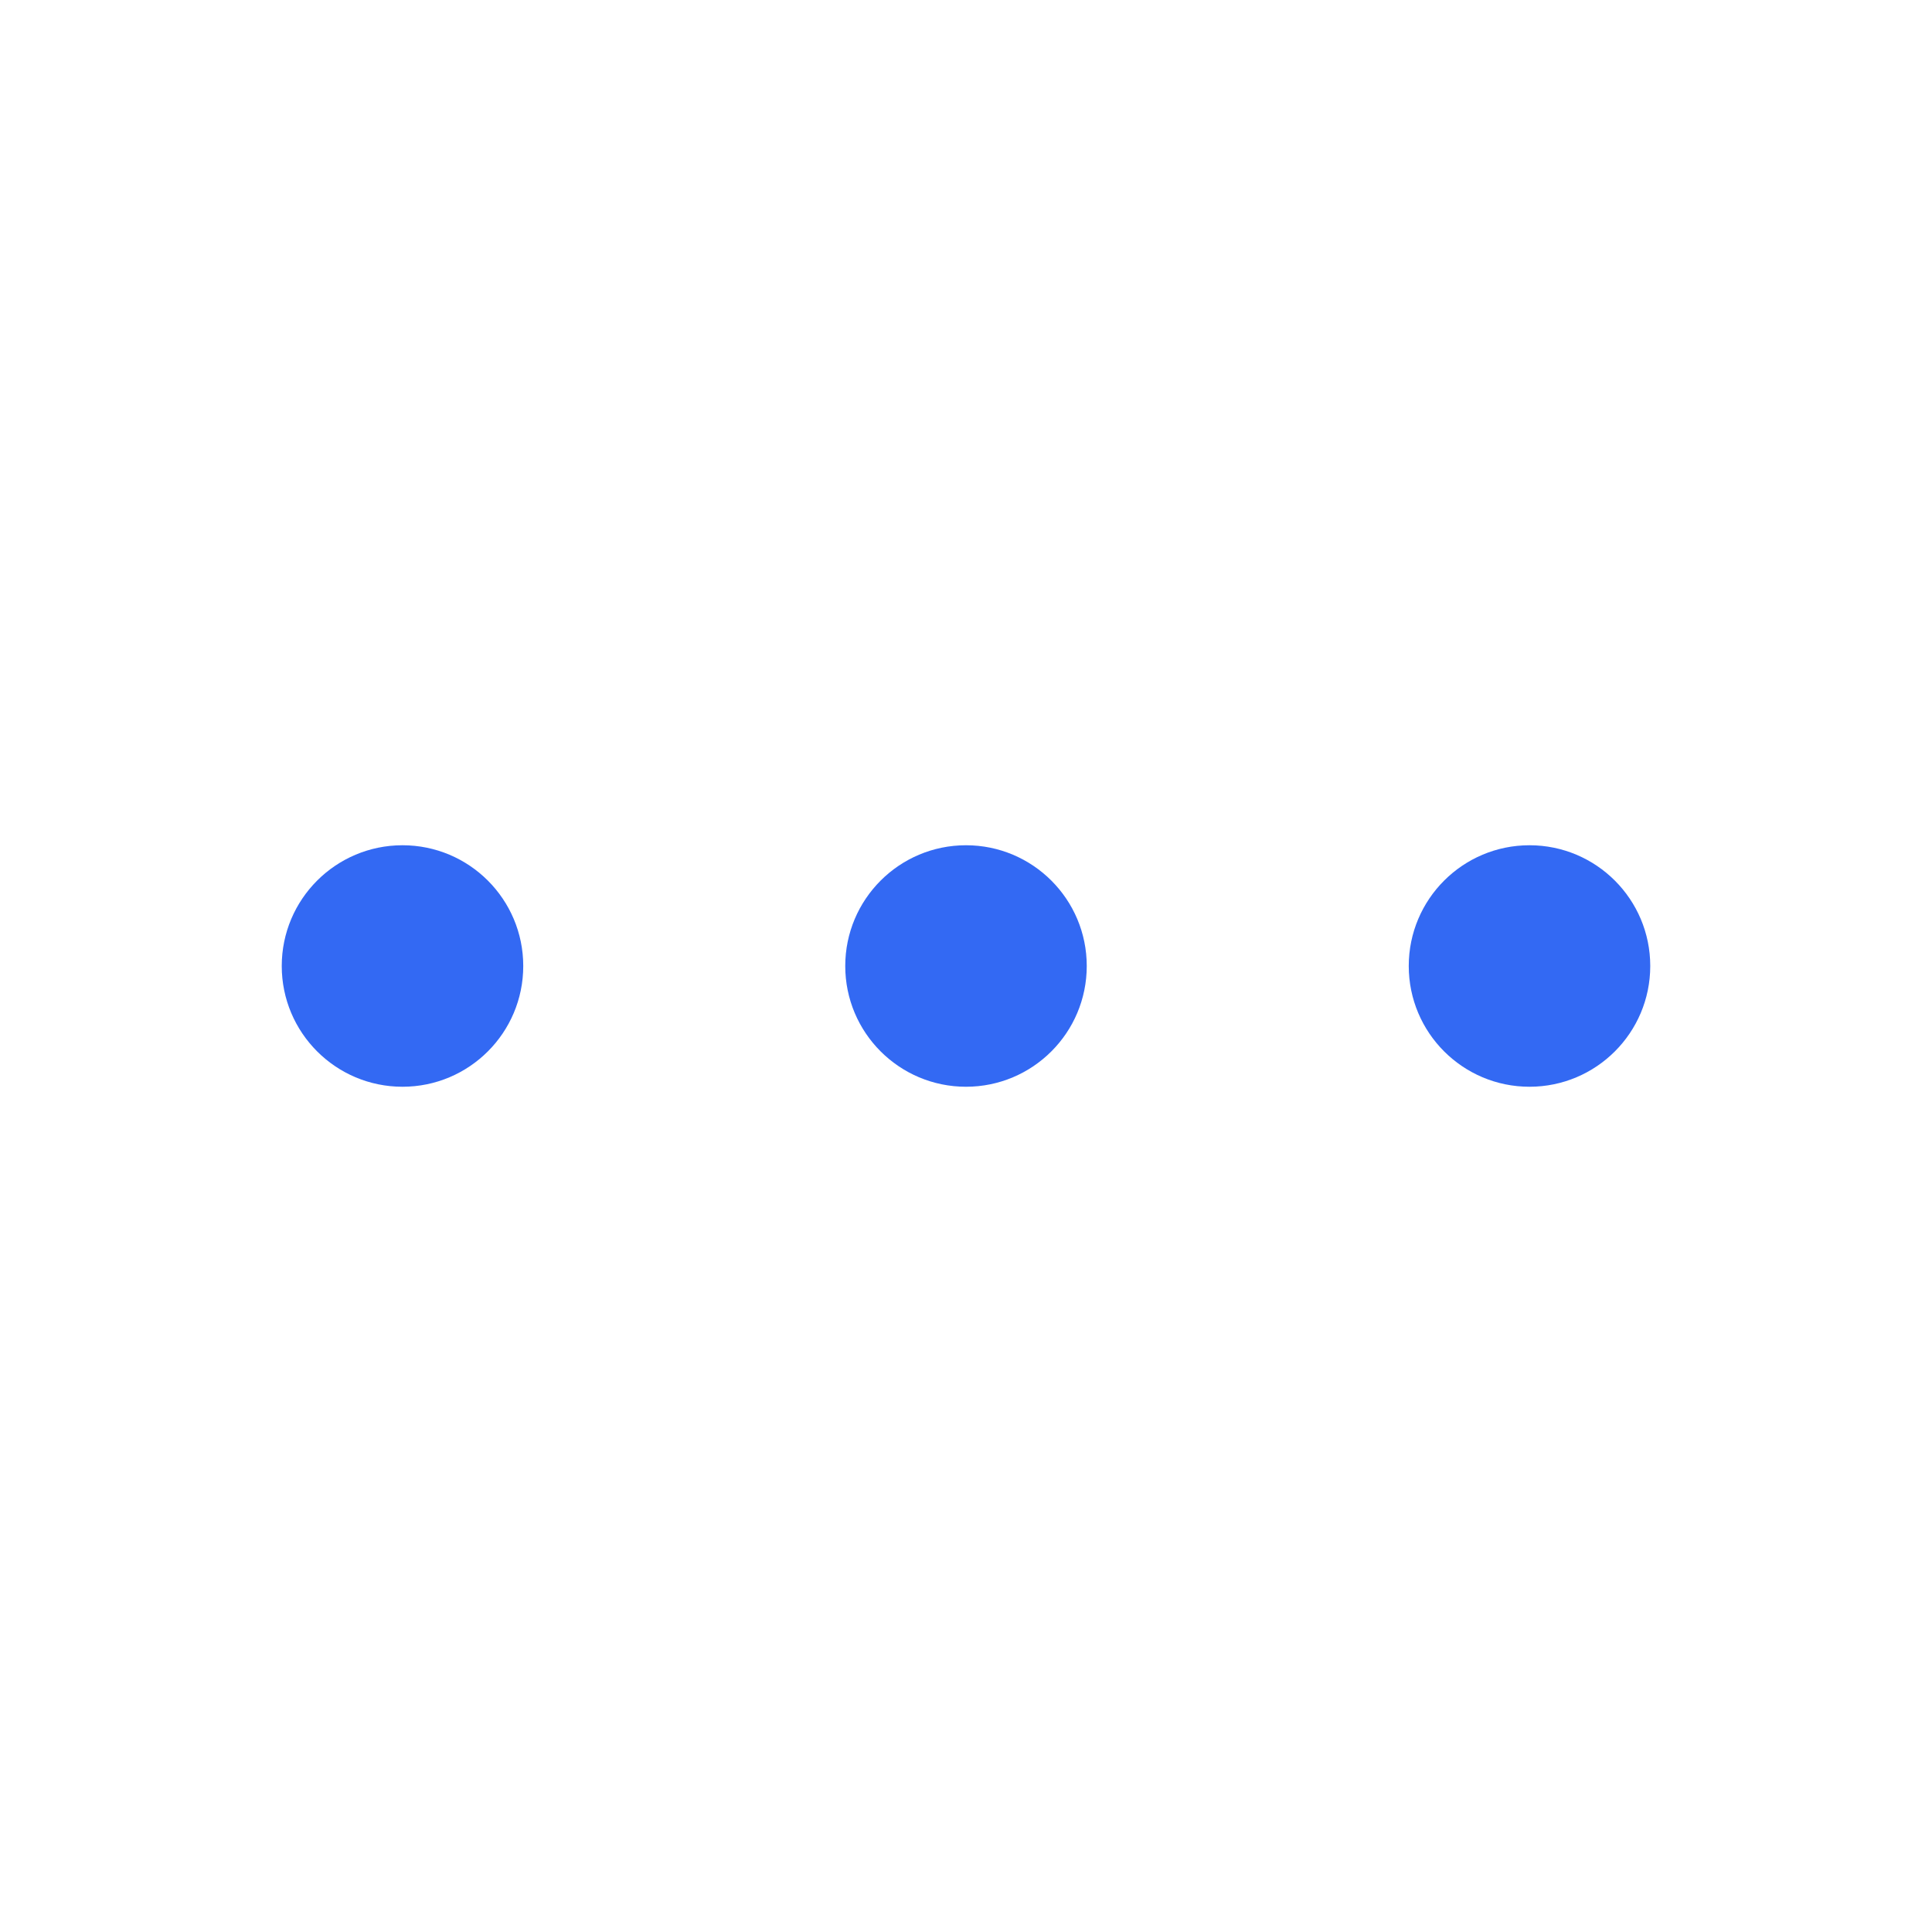
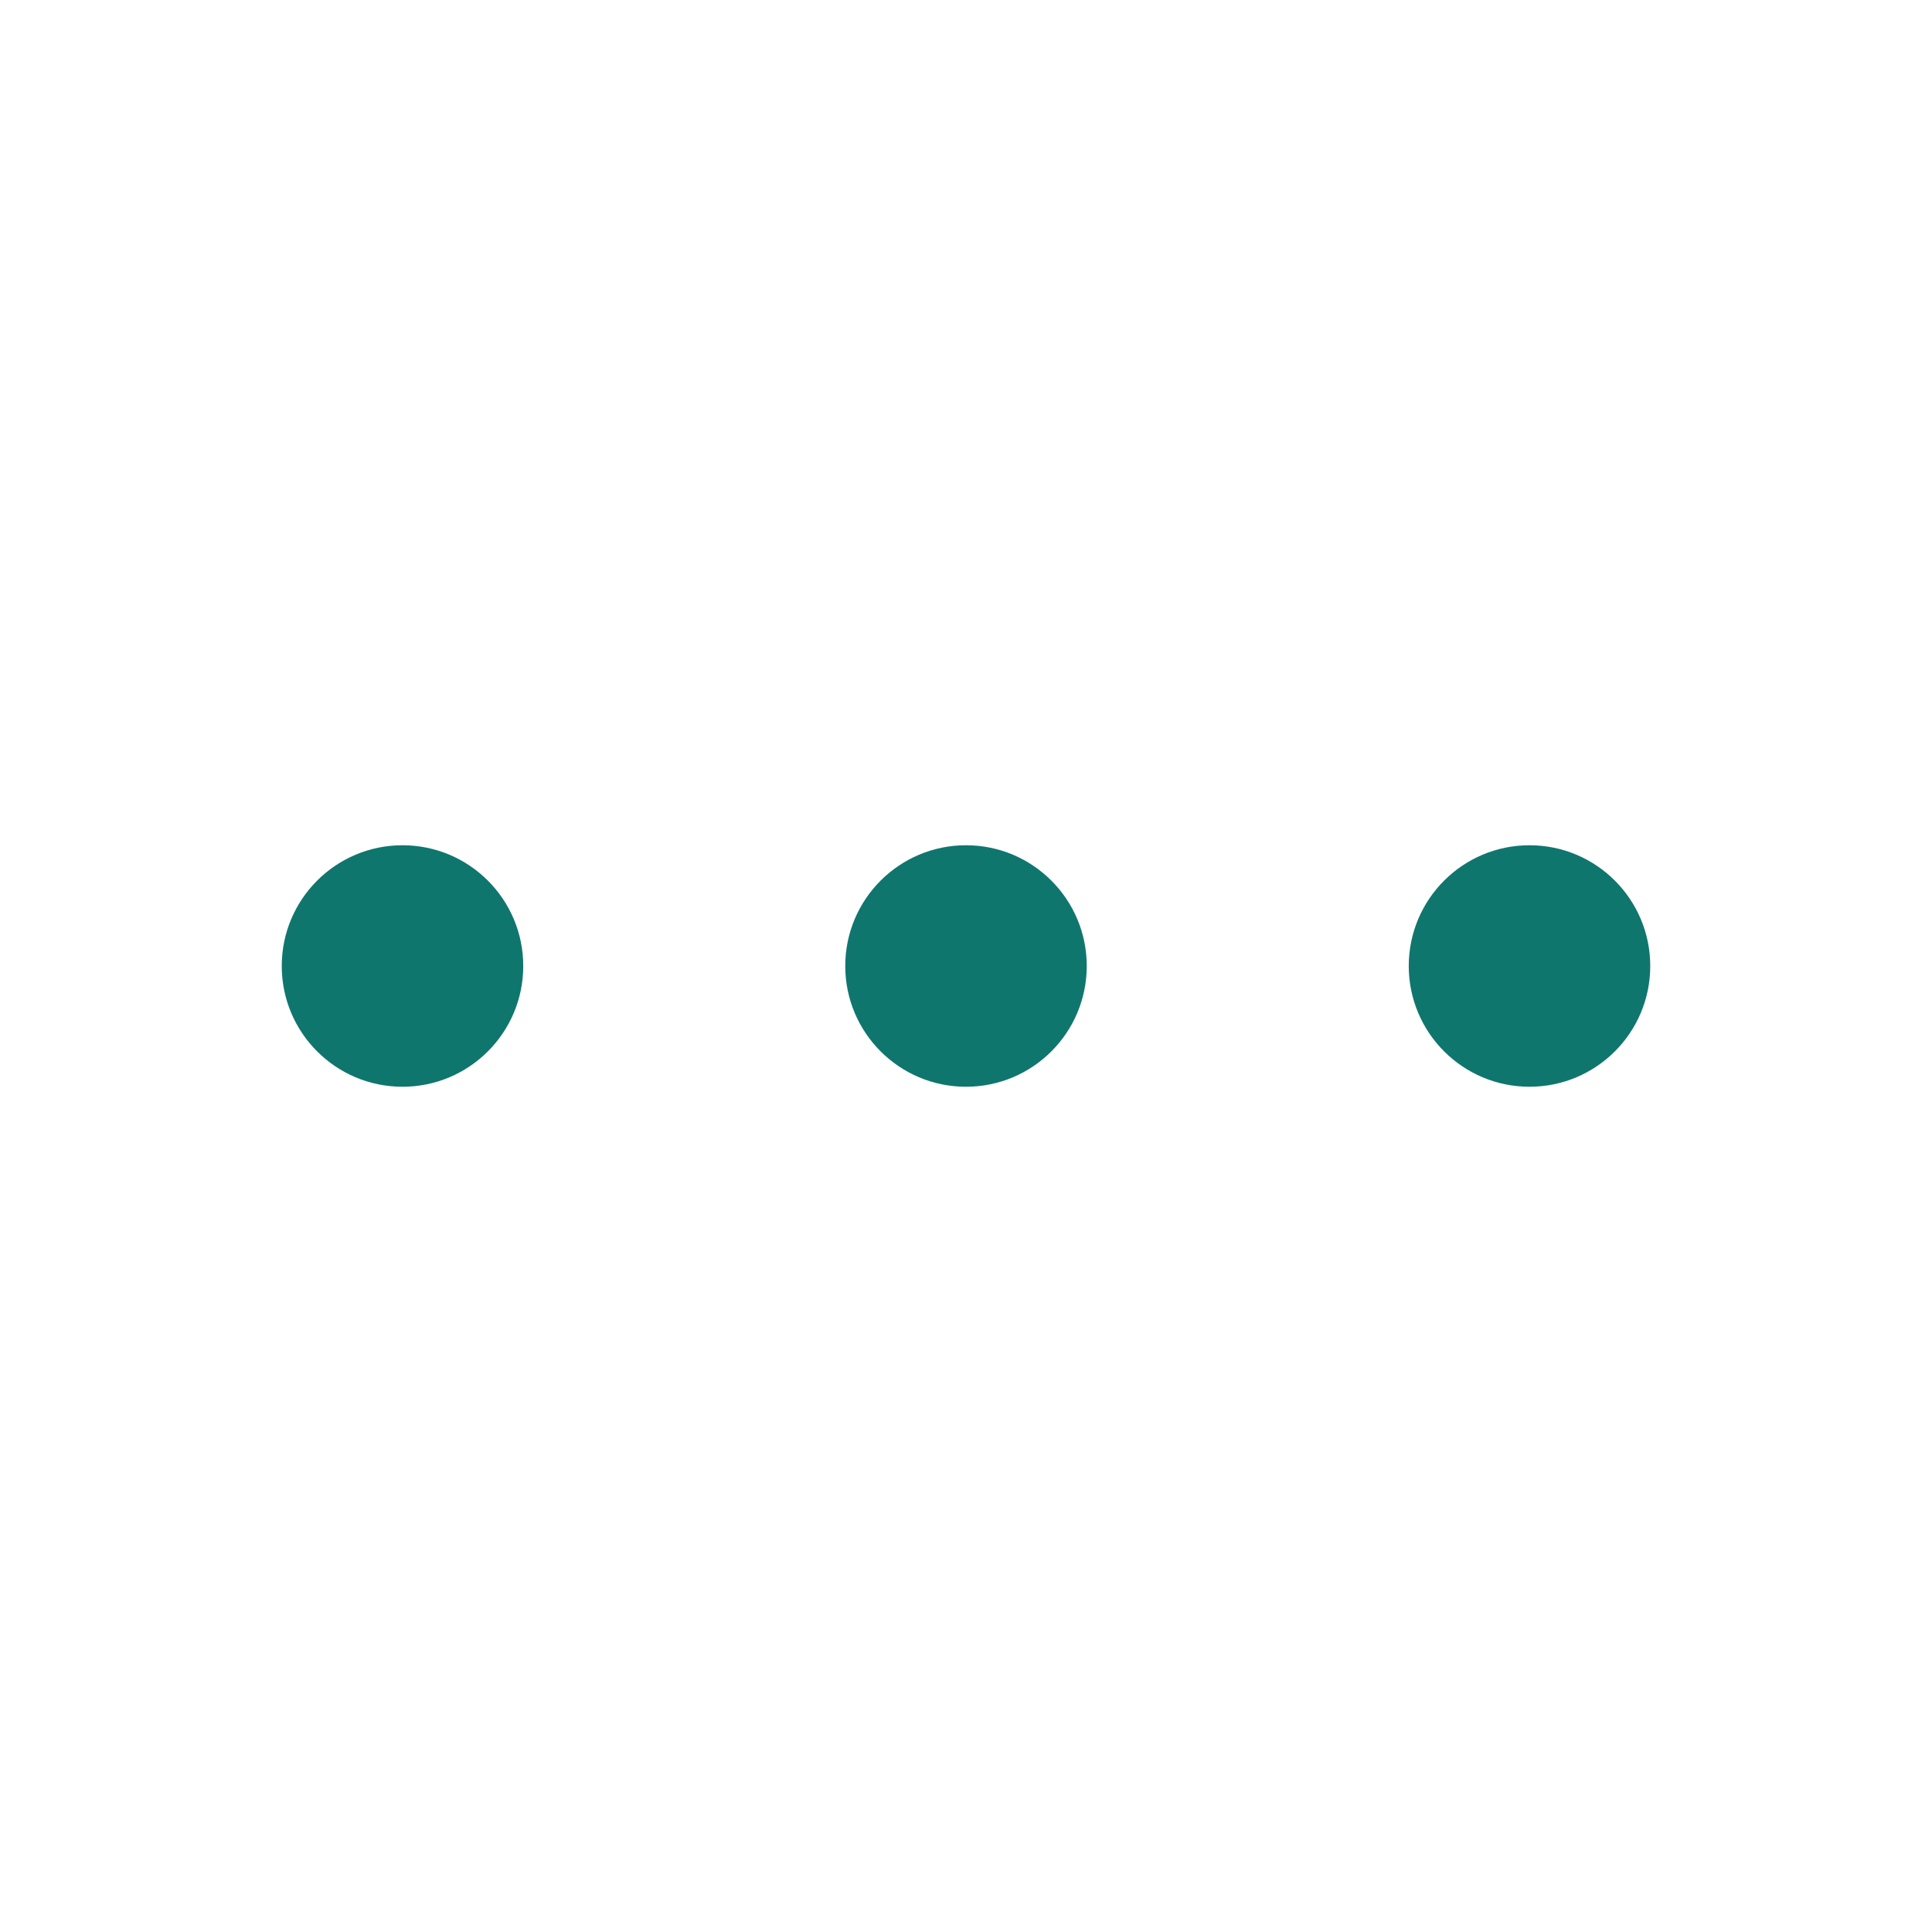
<svg xmlns="http://www.w3.org/2000/svg" viewBox="0 0 24 24" fill="none">
  <g id="SVGRepo_bgCarrier" stroke-width="0" />
  <g id="SVGRepo_tracerCarrier" stroke-linecap="round" stroke-linejoin="round" />
  <g id="SVGRepo_iconCarrier">
-     <circle cx="5" cy="12" r="1.5" fill="#3369F3" />
-     <circle cx="12" cy="12" r="1.5" fill="#3369F3" />
-     <circle cx="19" cy="12" r="1.5" fill="#3369F3" />
+     <circle cx="5" cy="12" r="1.5" fill="#0f766e" />
+     <circle cx="12" cy="12" r="1.5" fill="#0f766e" />
+     <circle cx="19" cy="12" r="1.5" fill="#0f766e" />
  </g>
</svg>
